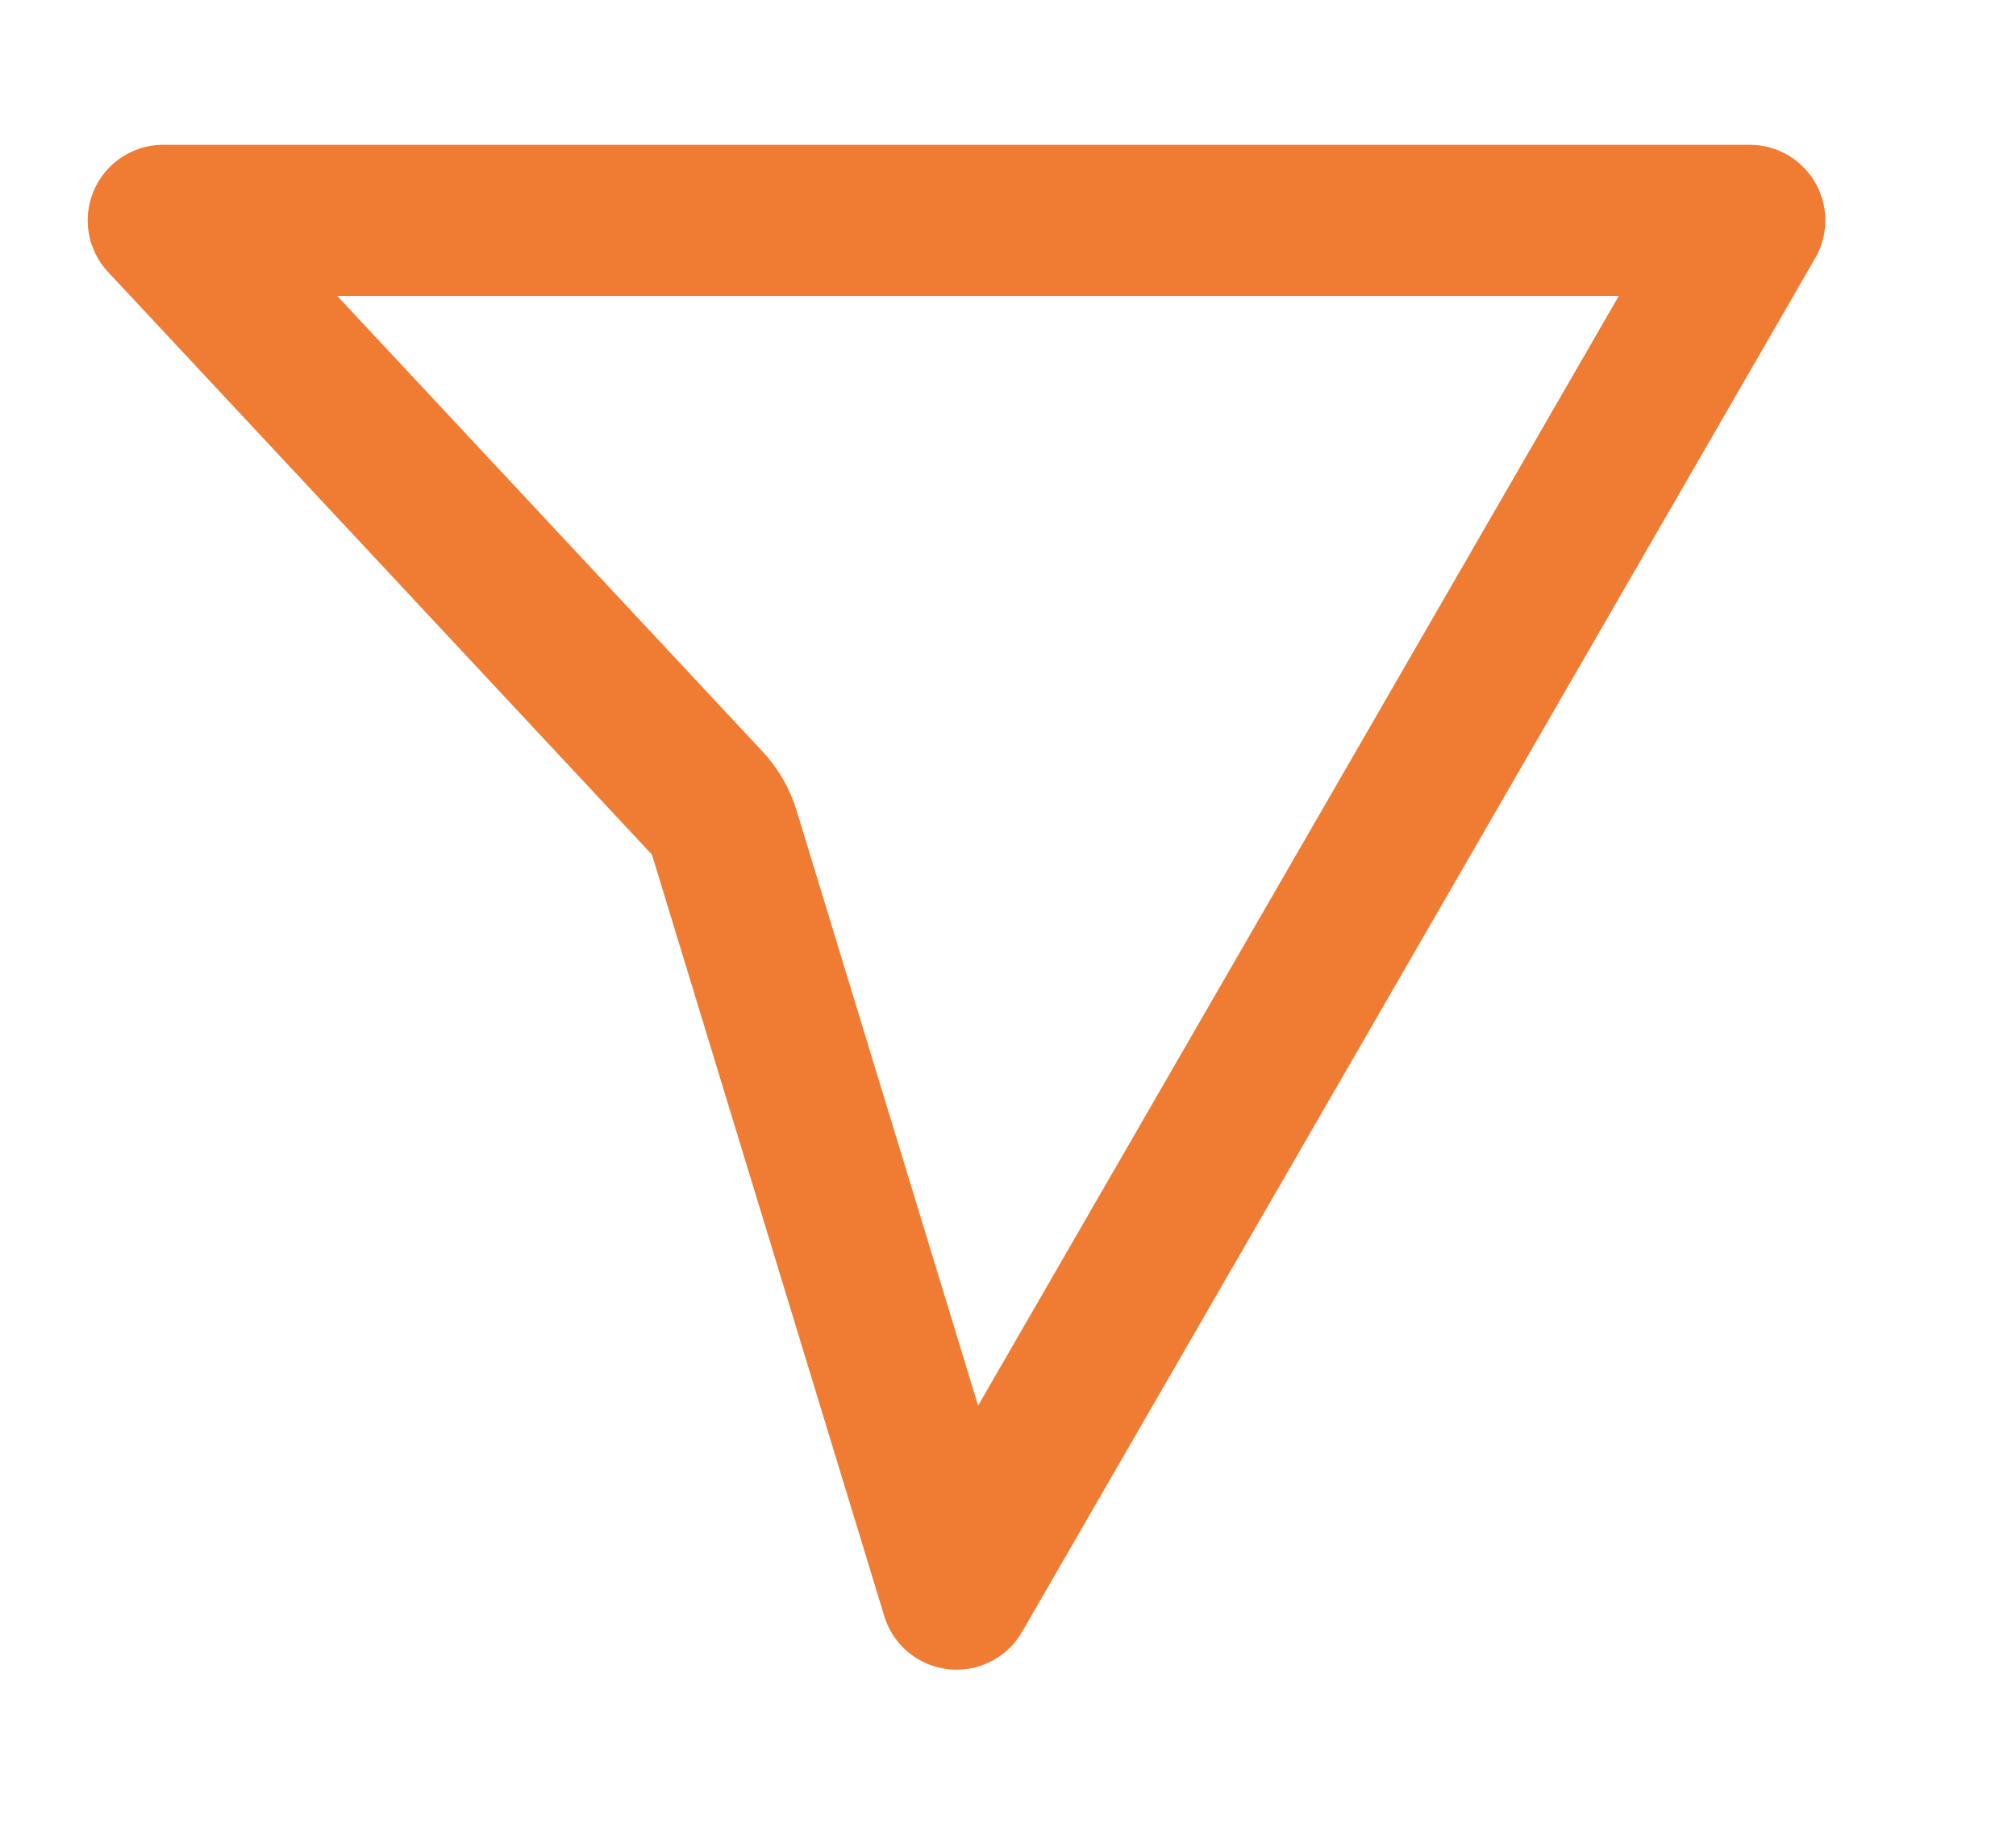
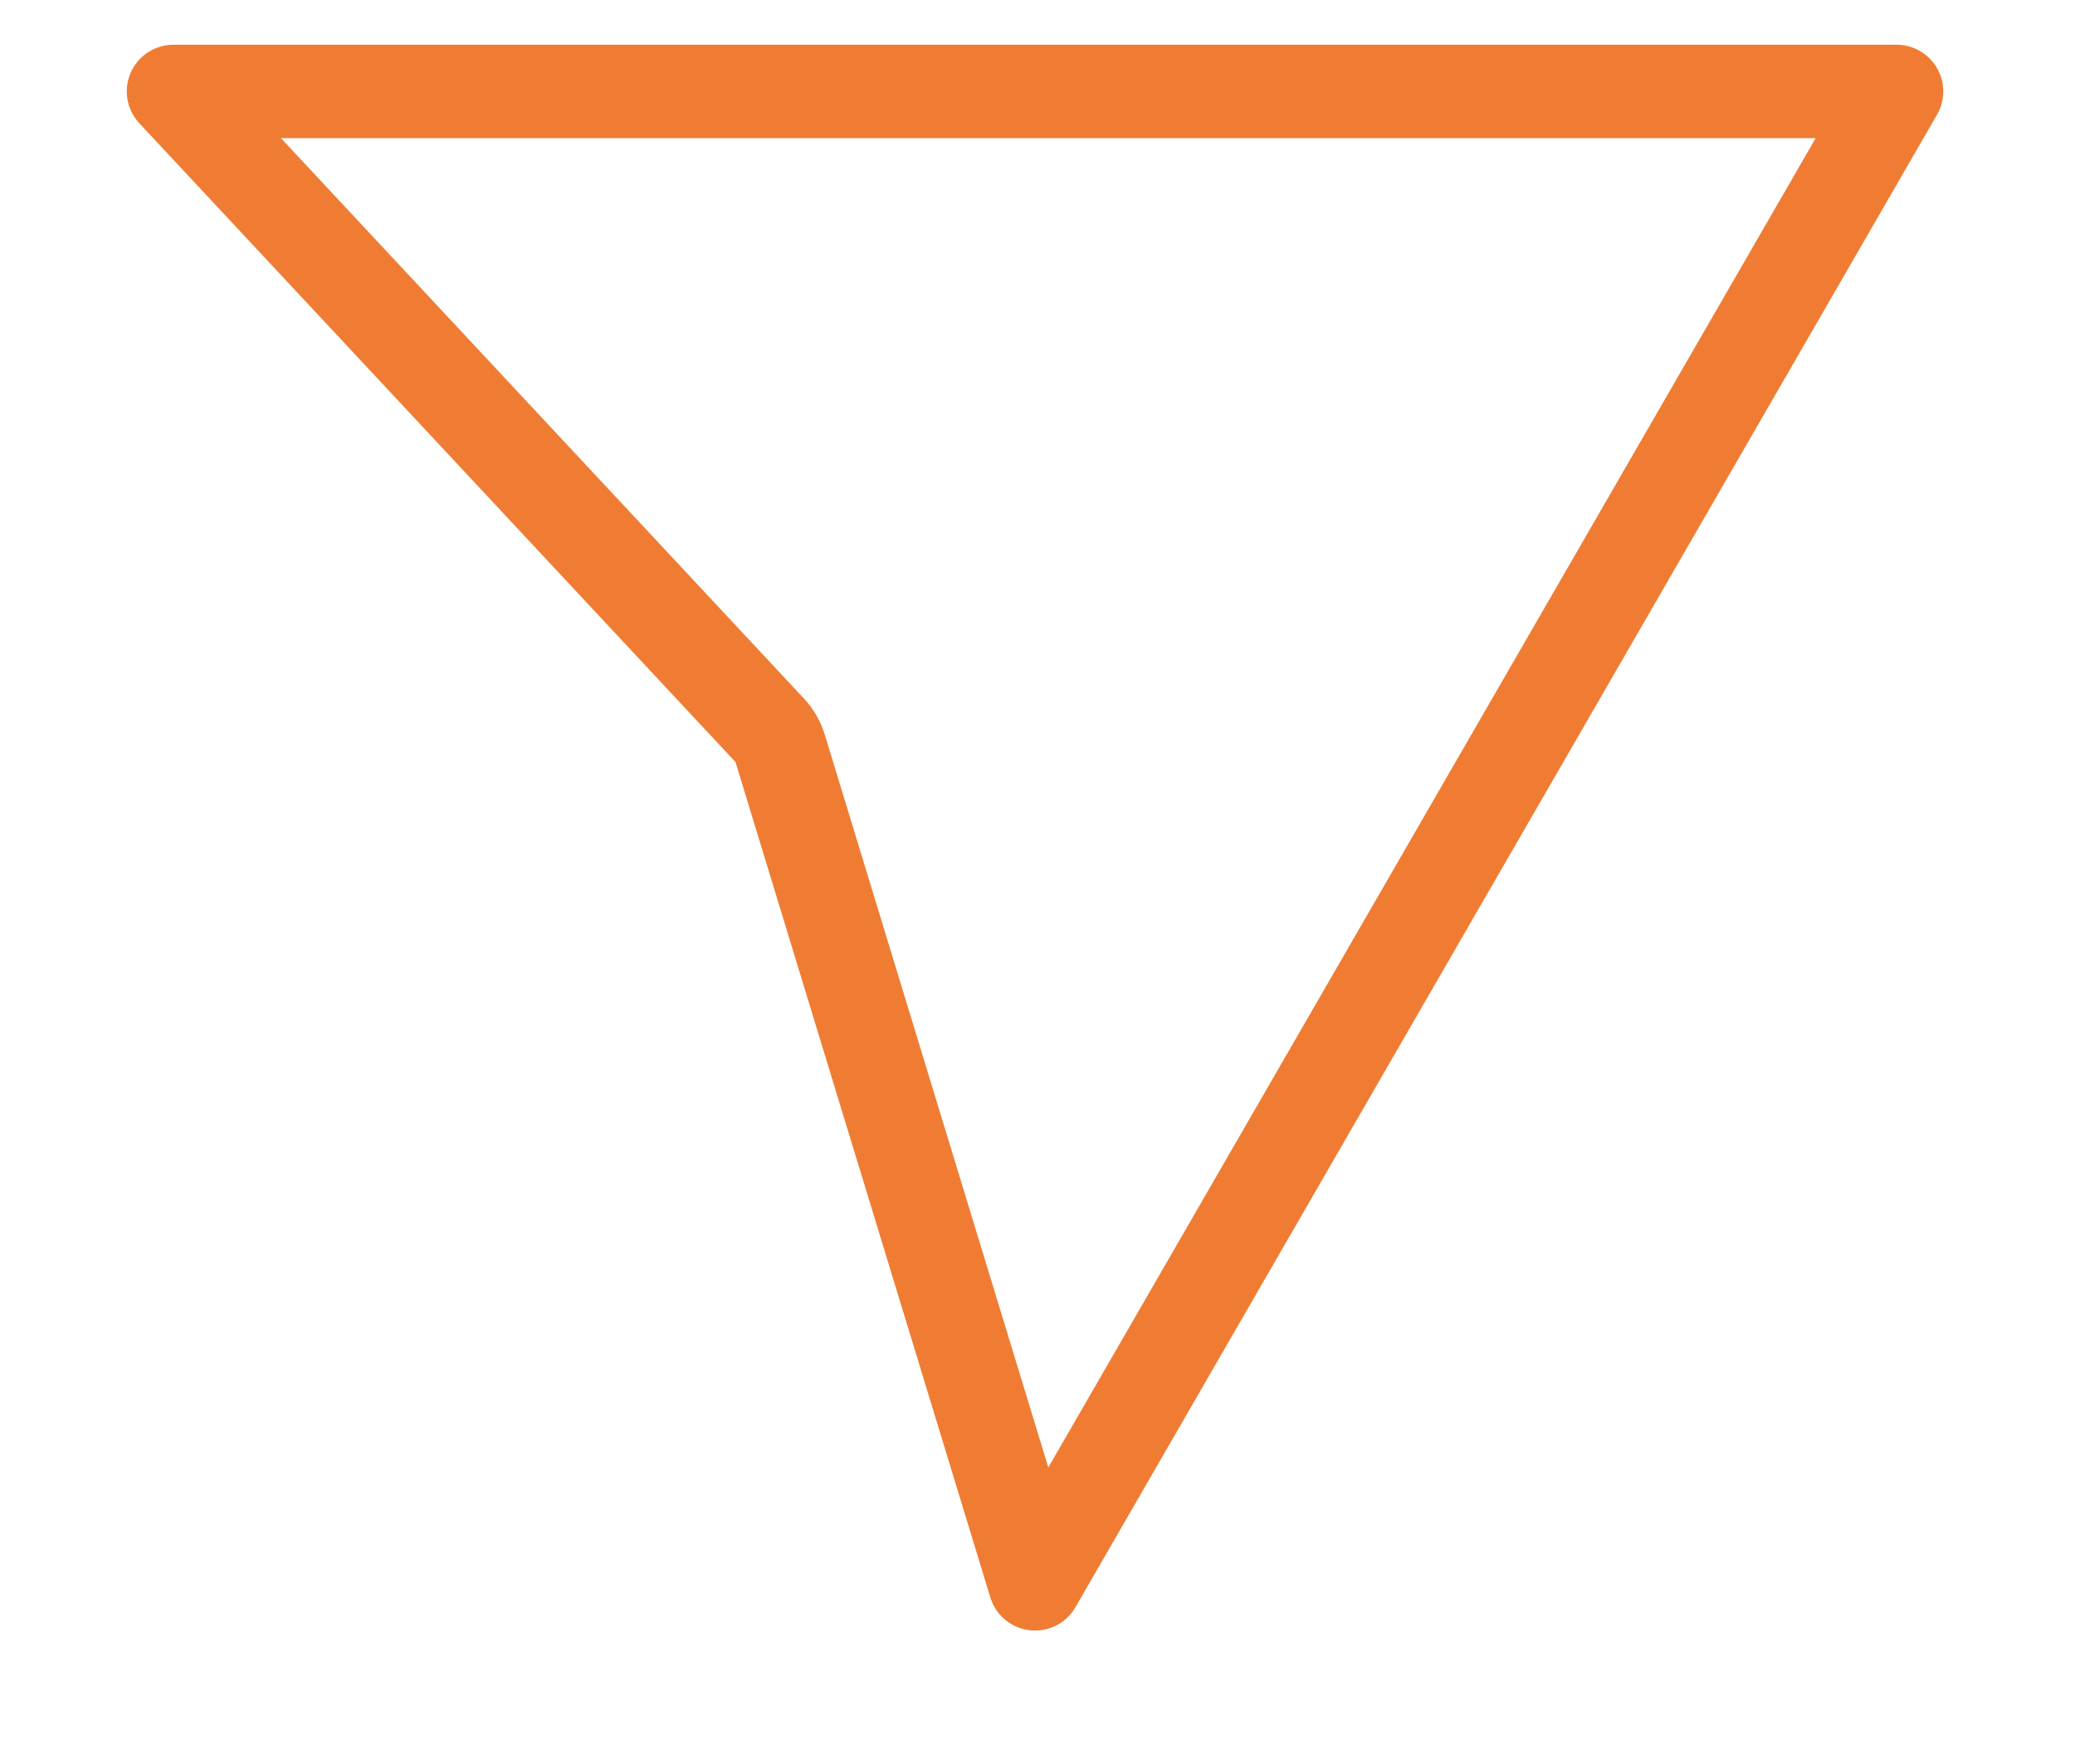
- <svg xmlns="http://www.w3.org/2000/svg" width="12" height="11" viewBox="0 0 12 11" fill="none">
-   <path d="M0.972 1.312L10.415 1.312L5.694 9.49L4.311 4.956C4.291 4.89 4.256 4.83 4.209 4.78L0.972 1.312Z" stroke="#F07C33" stroke-width="0.9" stroke-linejoin="round" />
+ <svg xmlns="http://www.w3.org/2000/svg" width="20" height="17" viewBox="0 0 20 17" fill="none">
+   <path d="M1.672 0.881L18.28 0.881L9.976 15.264L7.52 7.214C7.5 7.148 7.466 7.088 7.419 7.038L1.672 0.881Z" stroke="#F07C33" stroke-width="0.9" stroke-linejoin="round" />
</svg>
